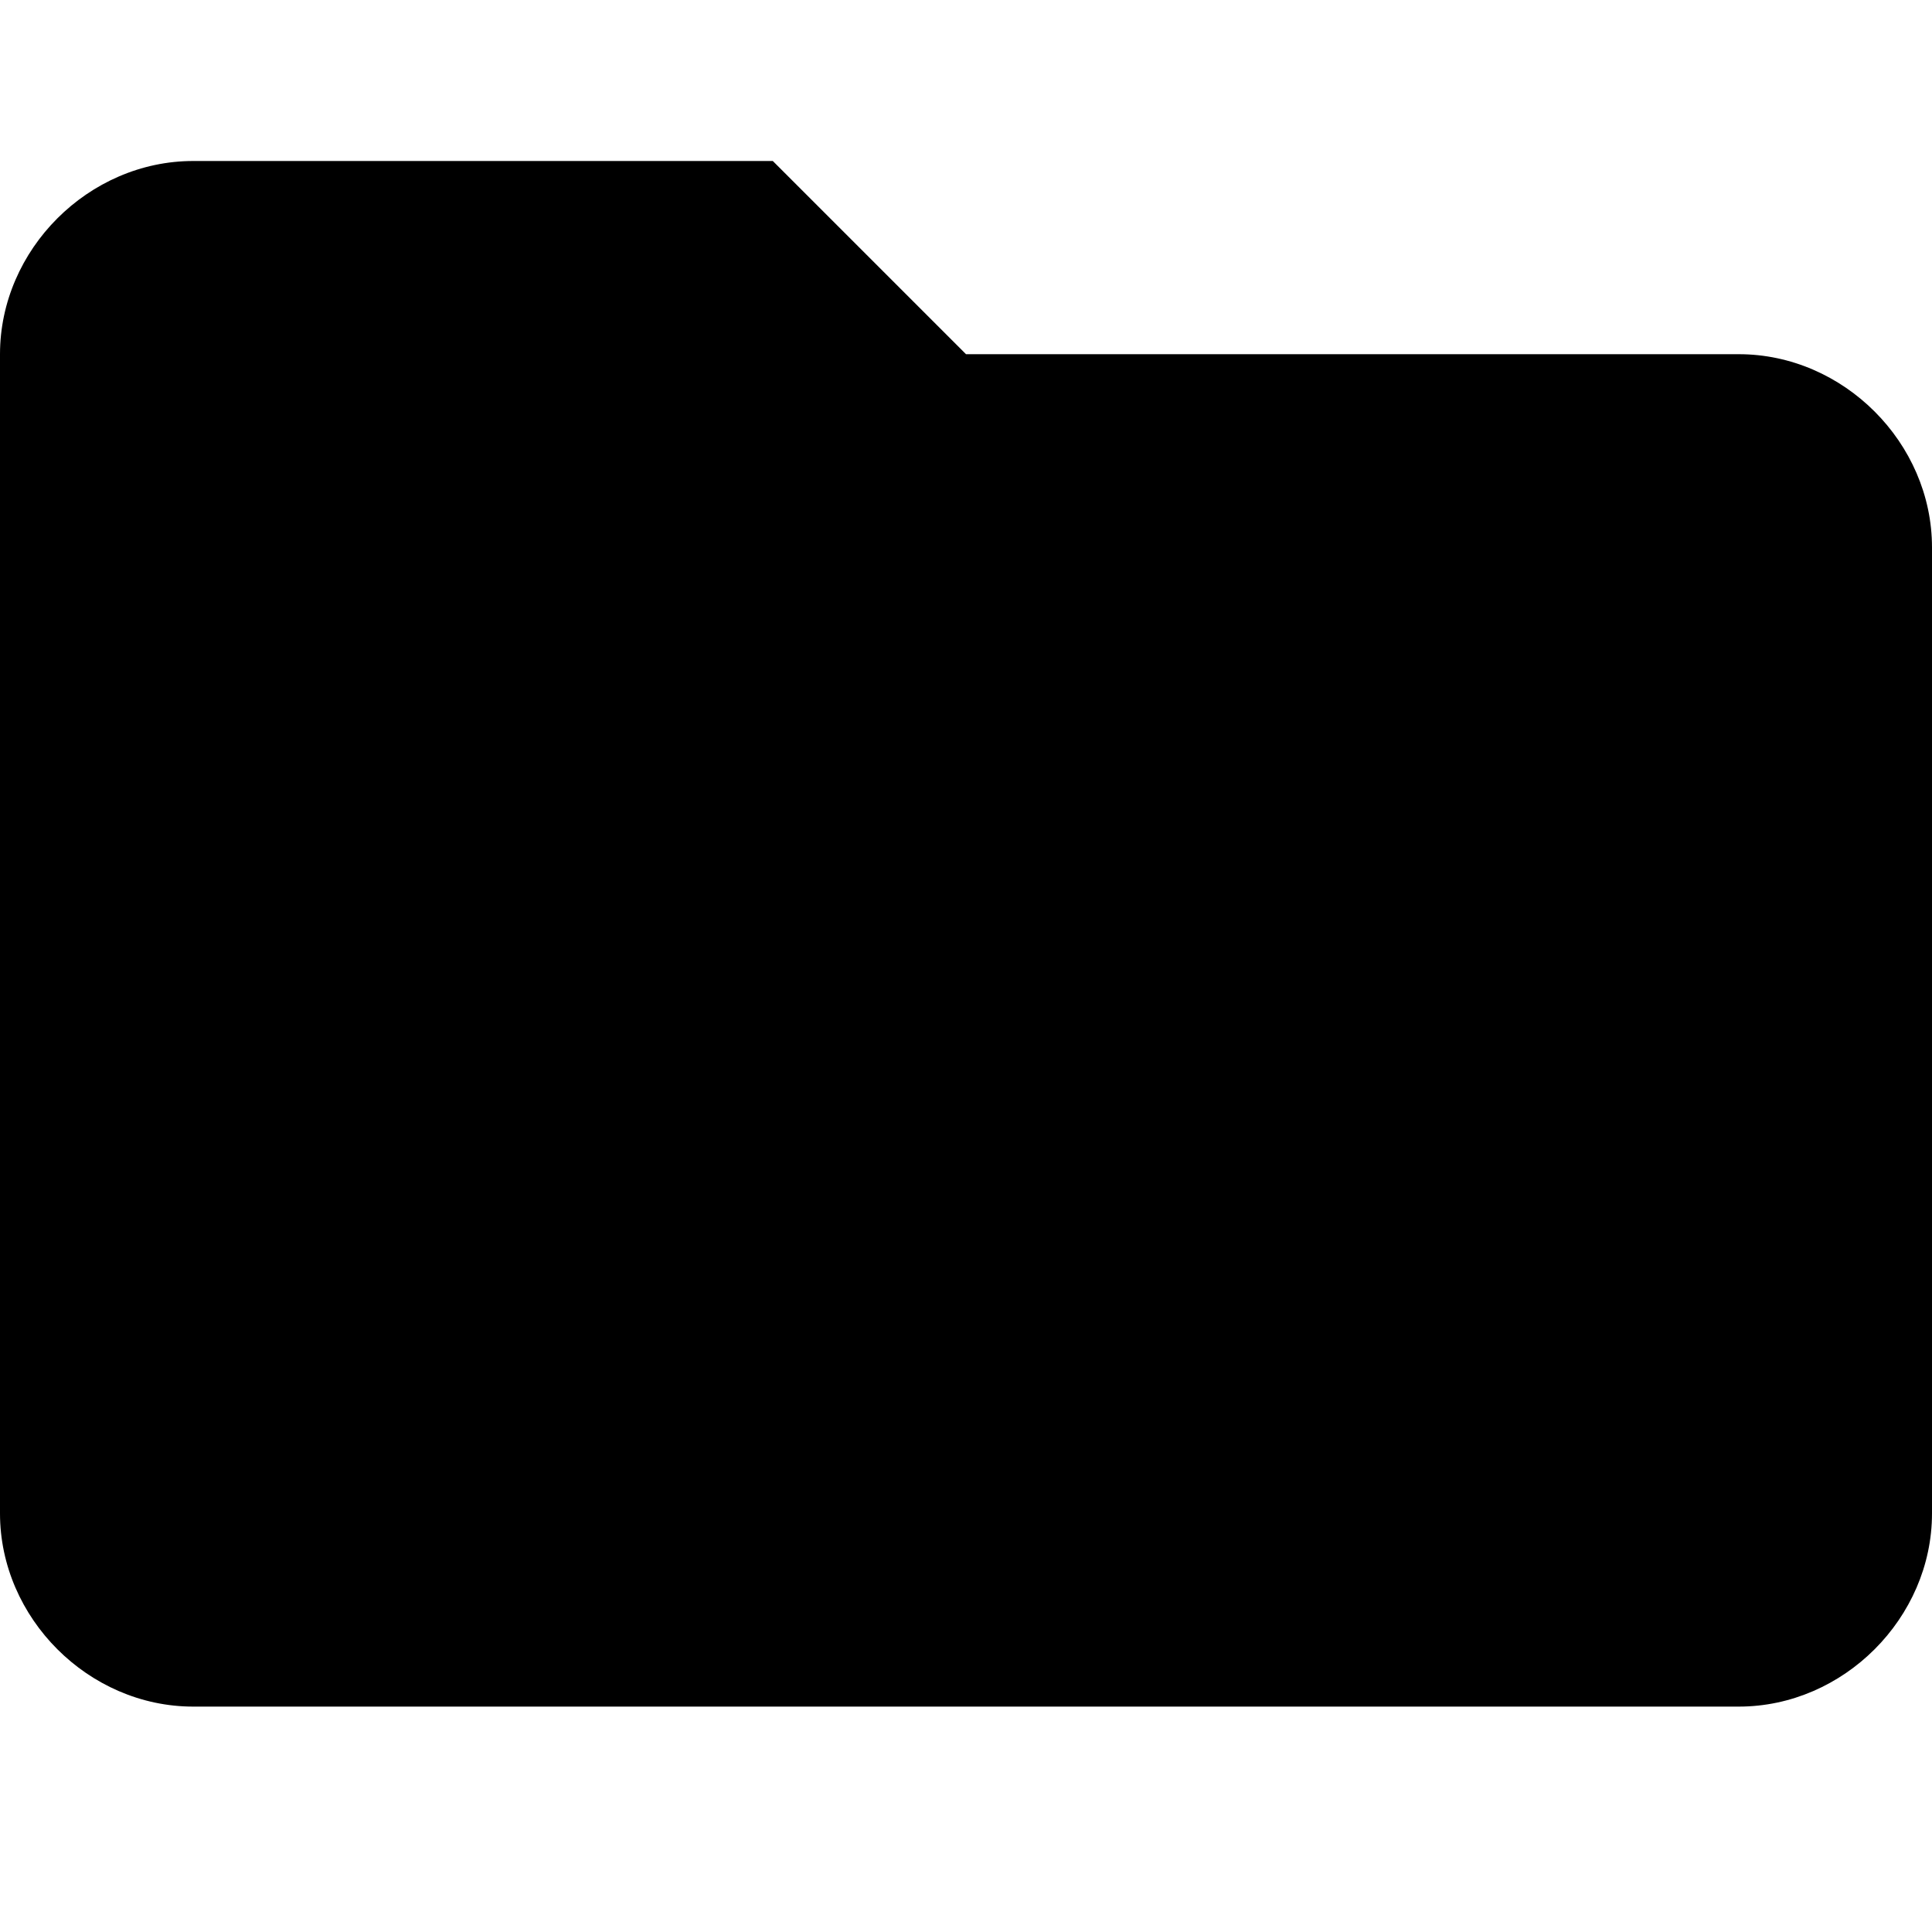
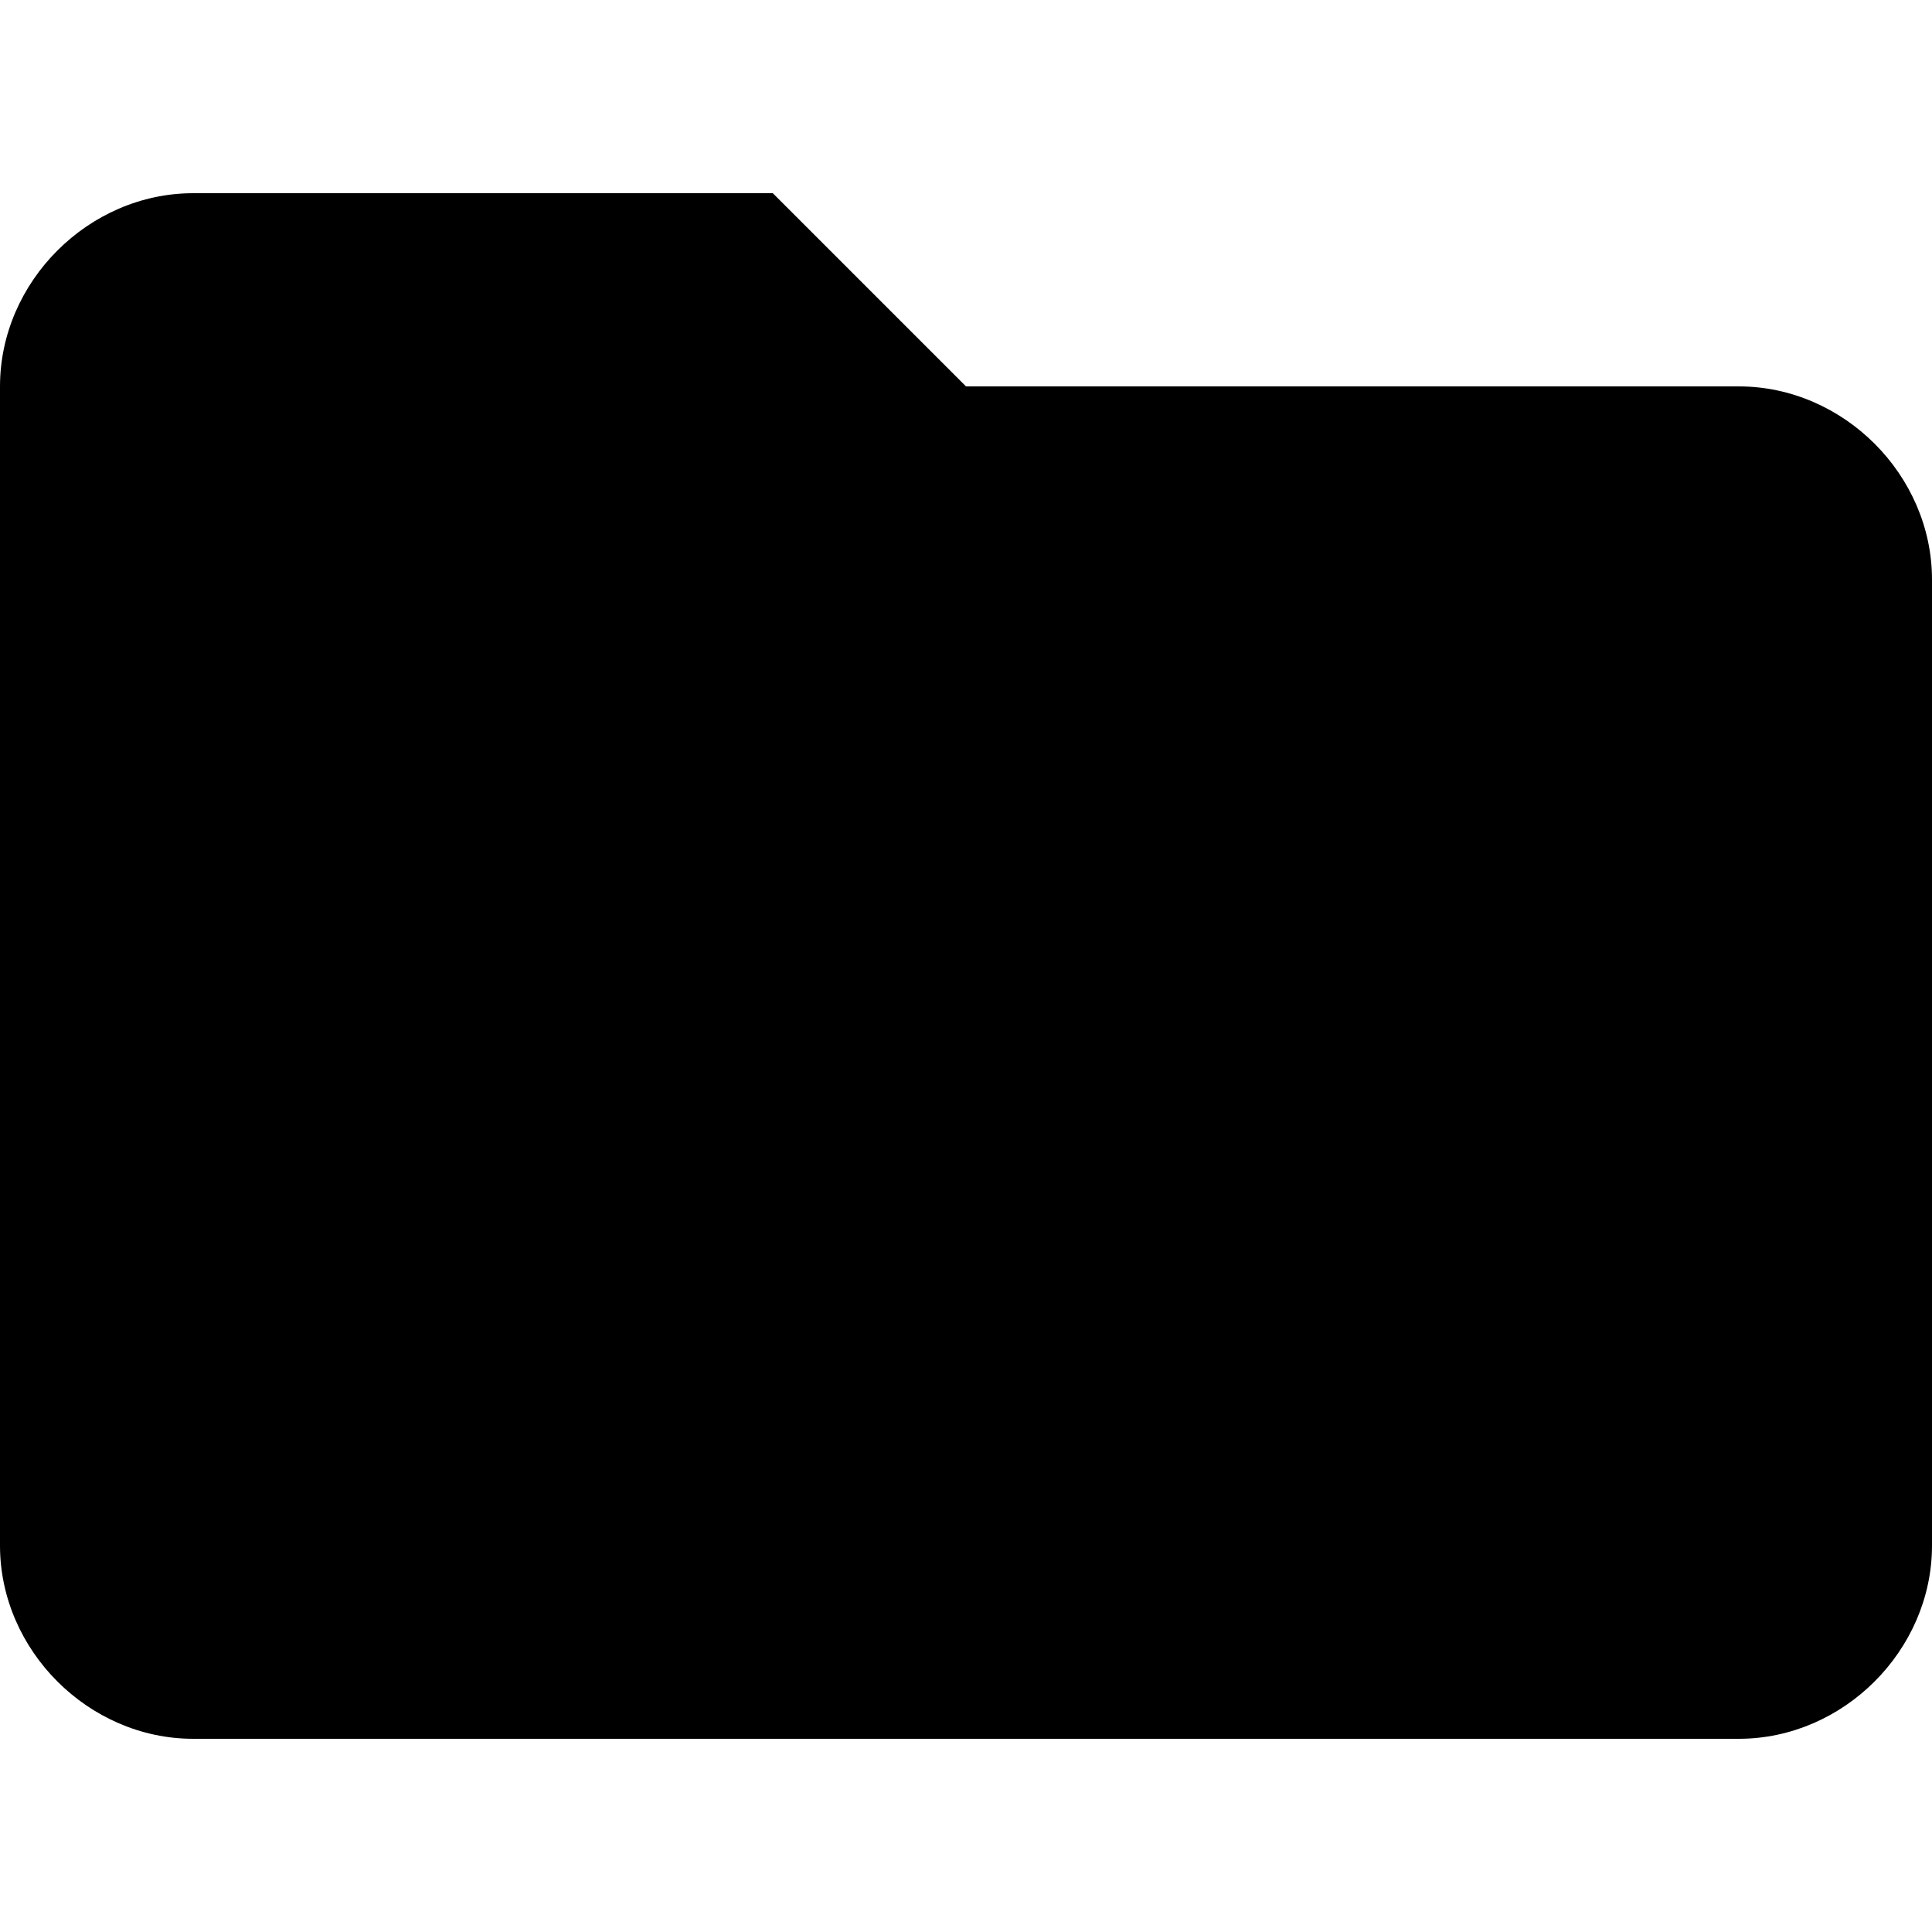
<svg xmlns="http://www.w3.org/2000/svg" version="1.2" viewBox="0 0 24 24" width="24" height="24">
  <style>
		.s0 { fill: #000000 } 
	</style>
-   <path id="Layer" class="s0" d="m9.6 2h-7.2c-1.3 0-2.4 1.1-2.4 2.4v14.4c0 1.3 1.1 2.4 2.4 2.4h19.2c1.3 0 2.4-1.1 2.4-2.4v-12c0-1.3-1.1-2.4-2.4-2.4h-9.6z" />
+   <path class="s0" d="m9.6 2.4h-7.2c-1.3 0-2.4 1.1-2.4 2.4v14.4c0 1.3 1.1 2.4 2.4 2.4h19.2c1.3 0 2.4-1.1 2.4-2.4v-12c0-1.3-1.1-2.4-2.4-2.4h-9.6z" />
</svg>
